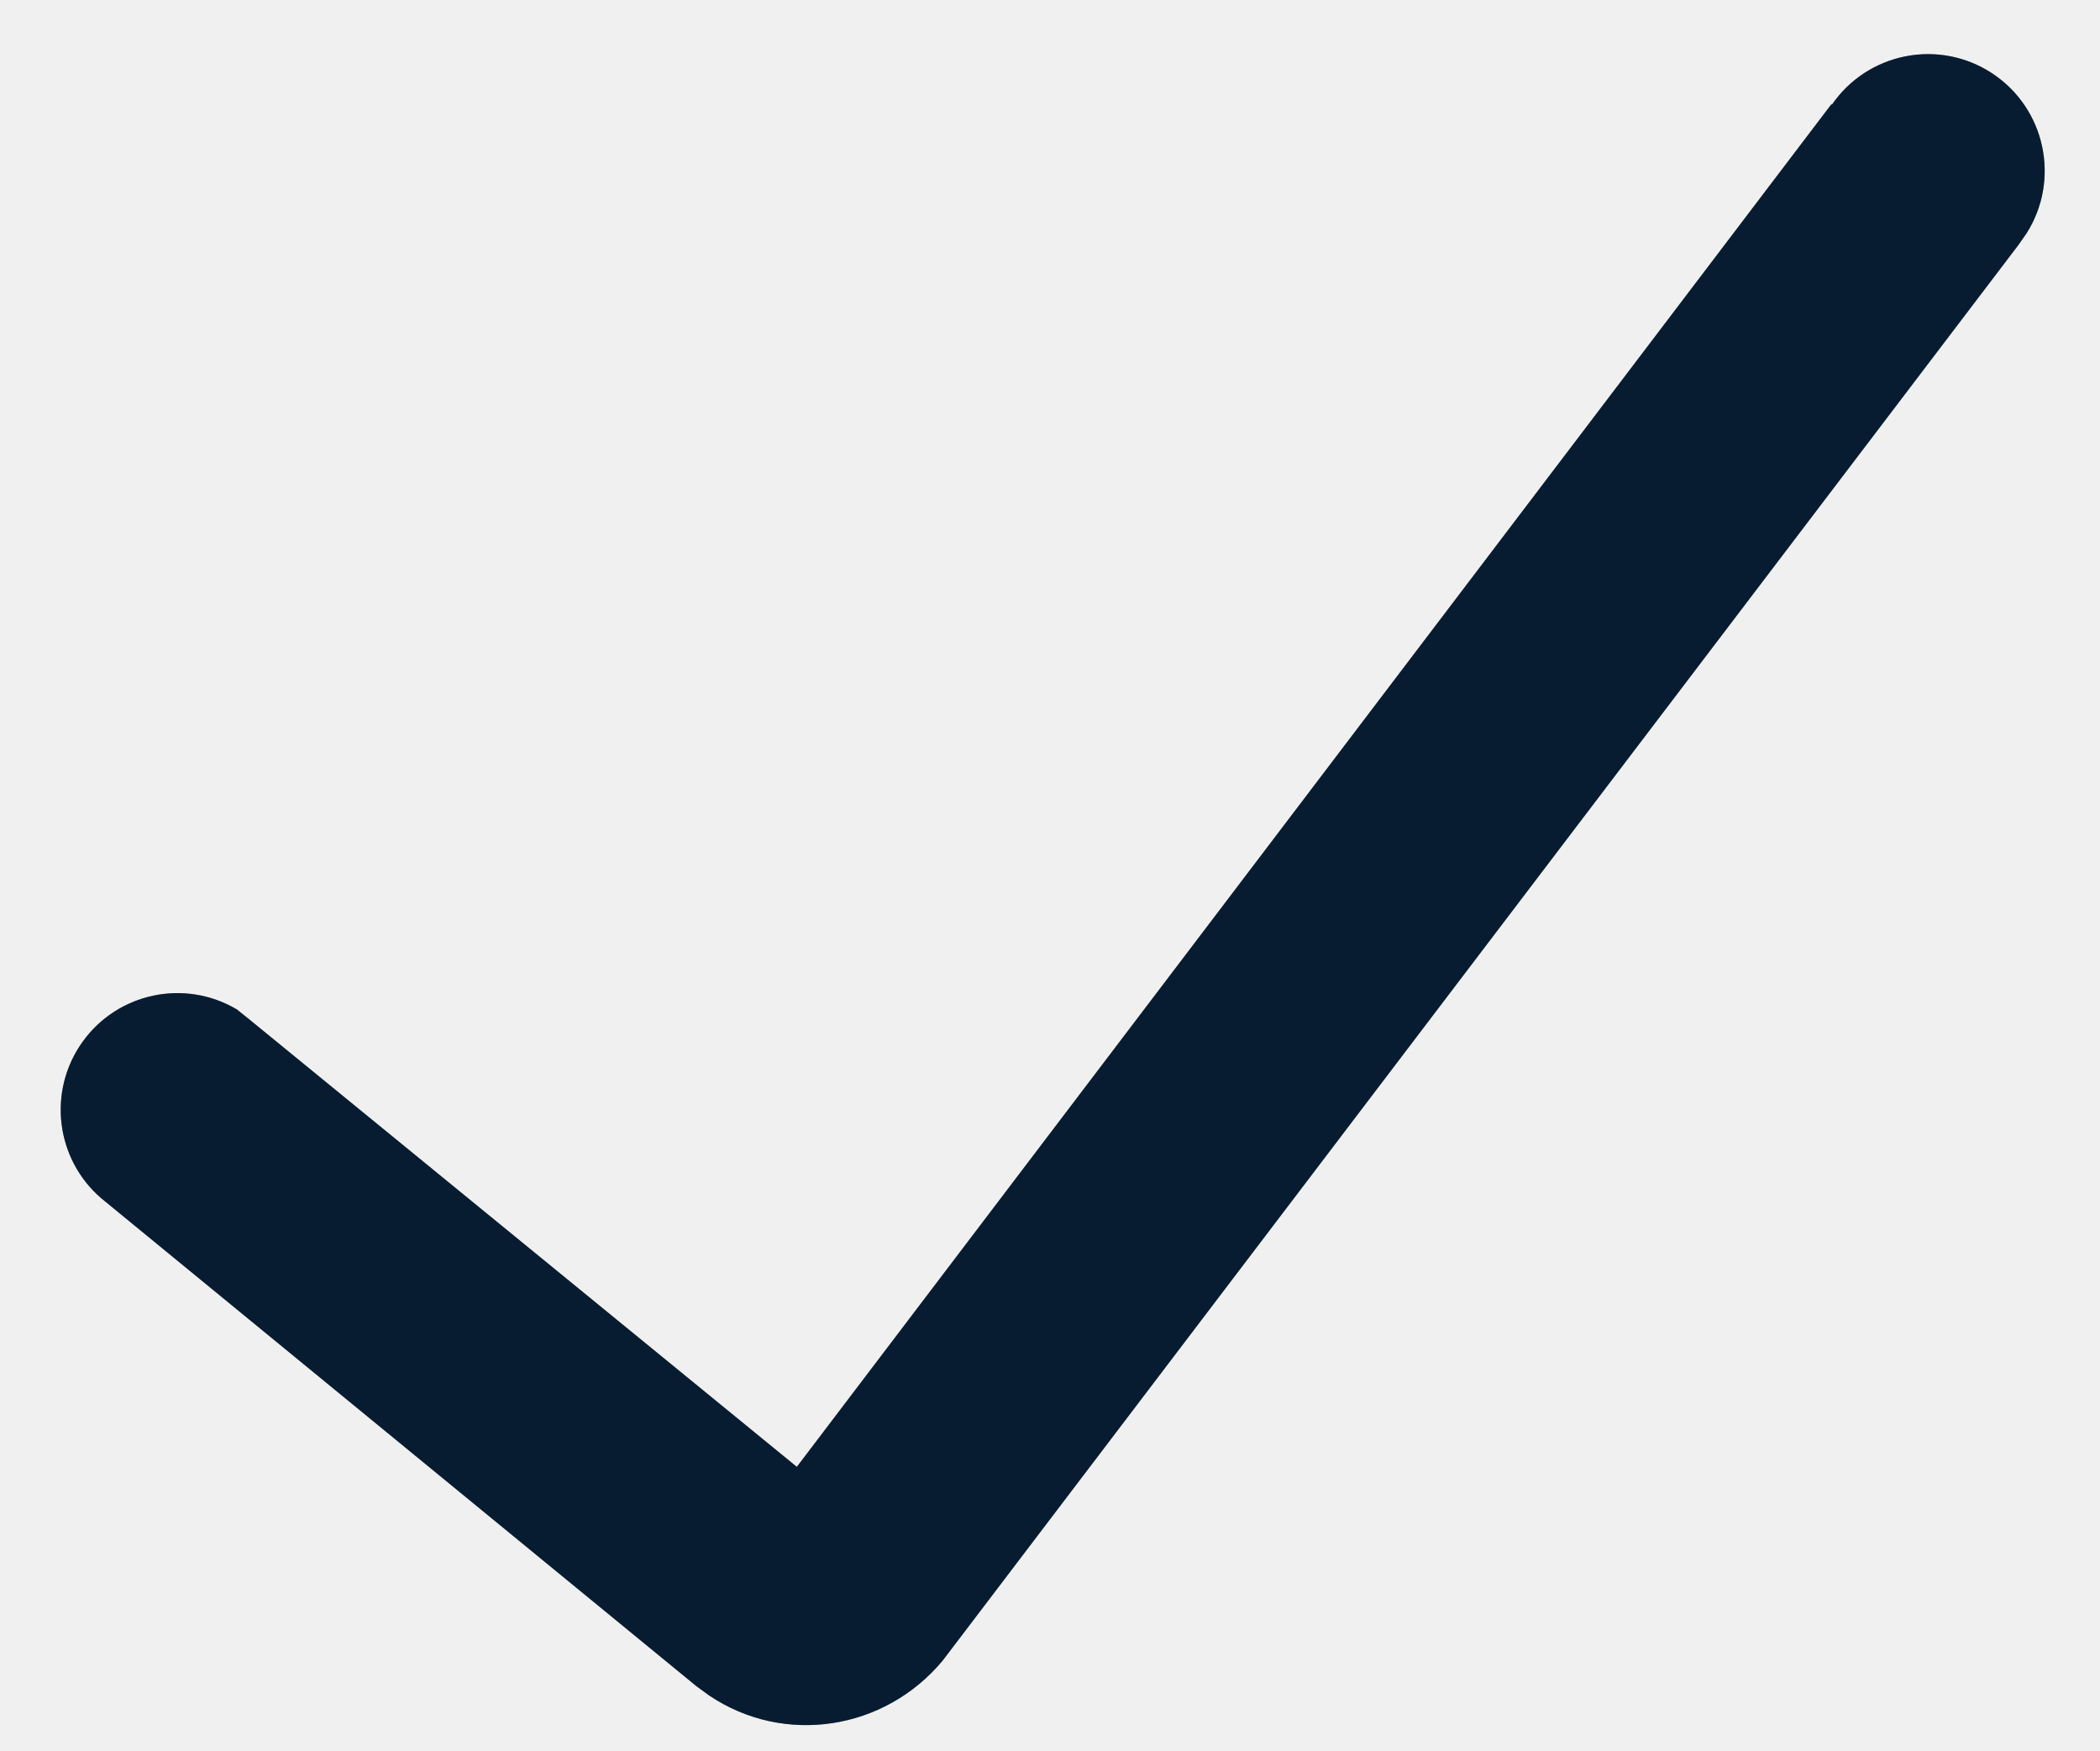
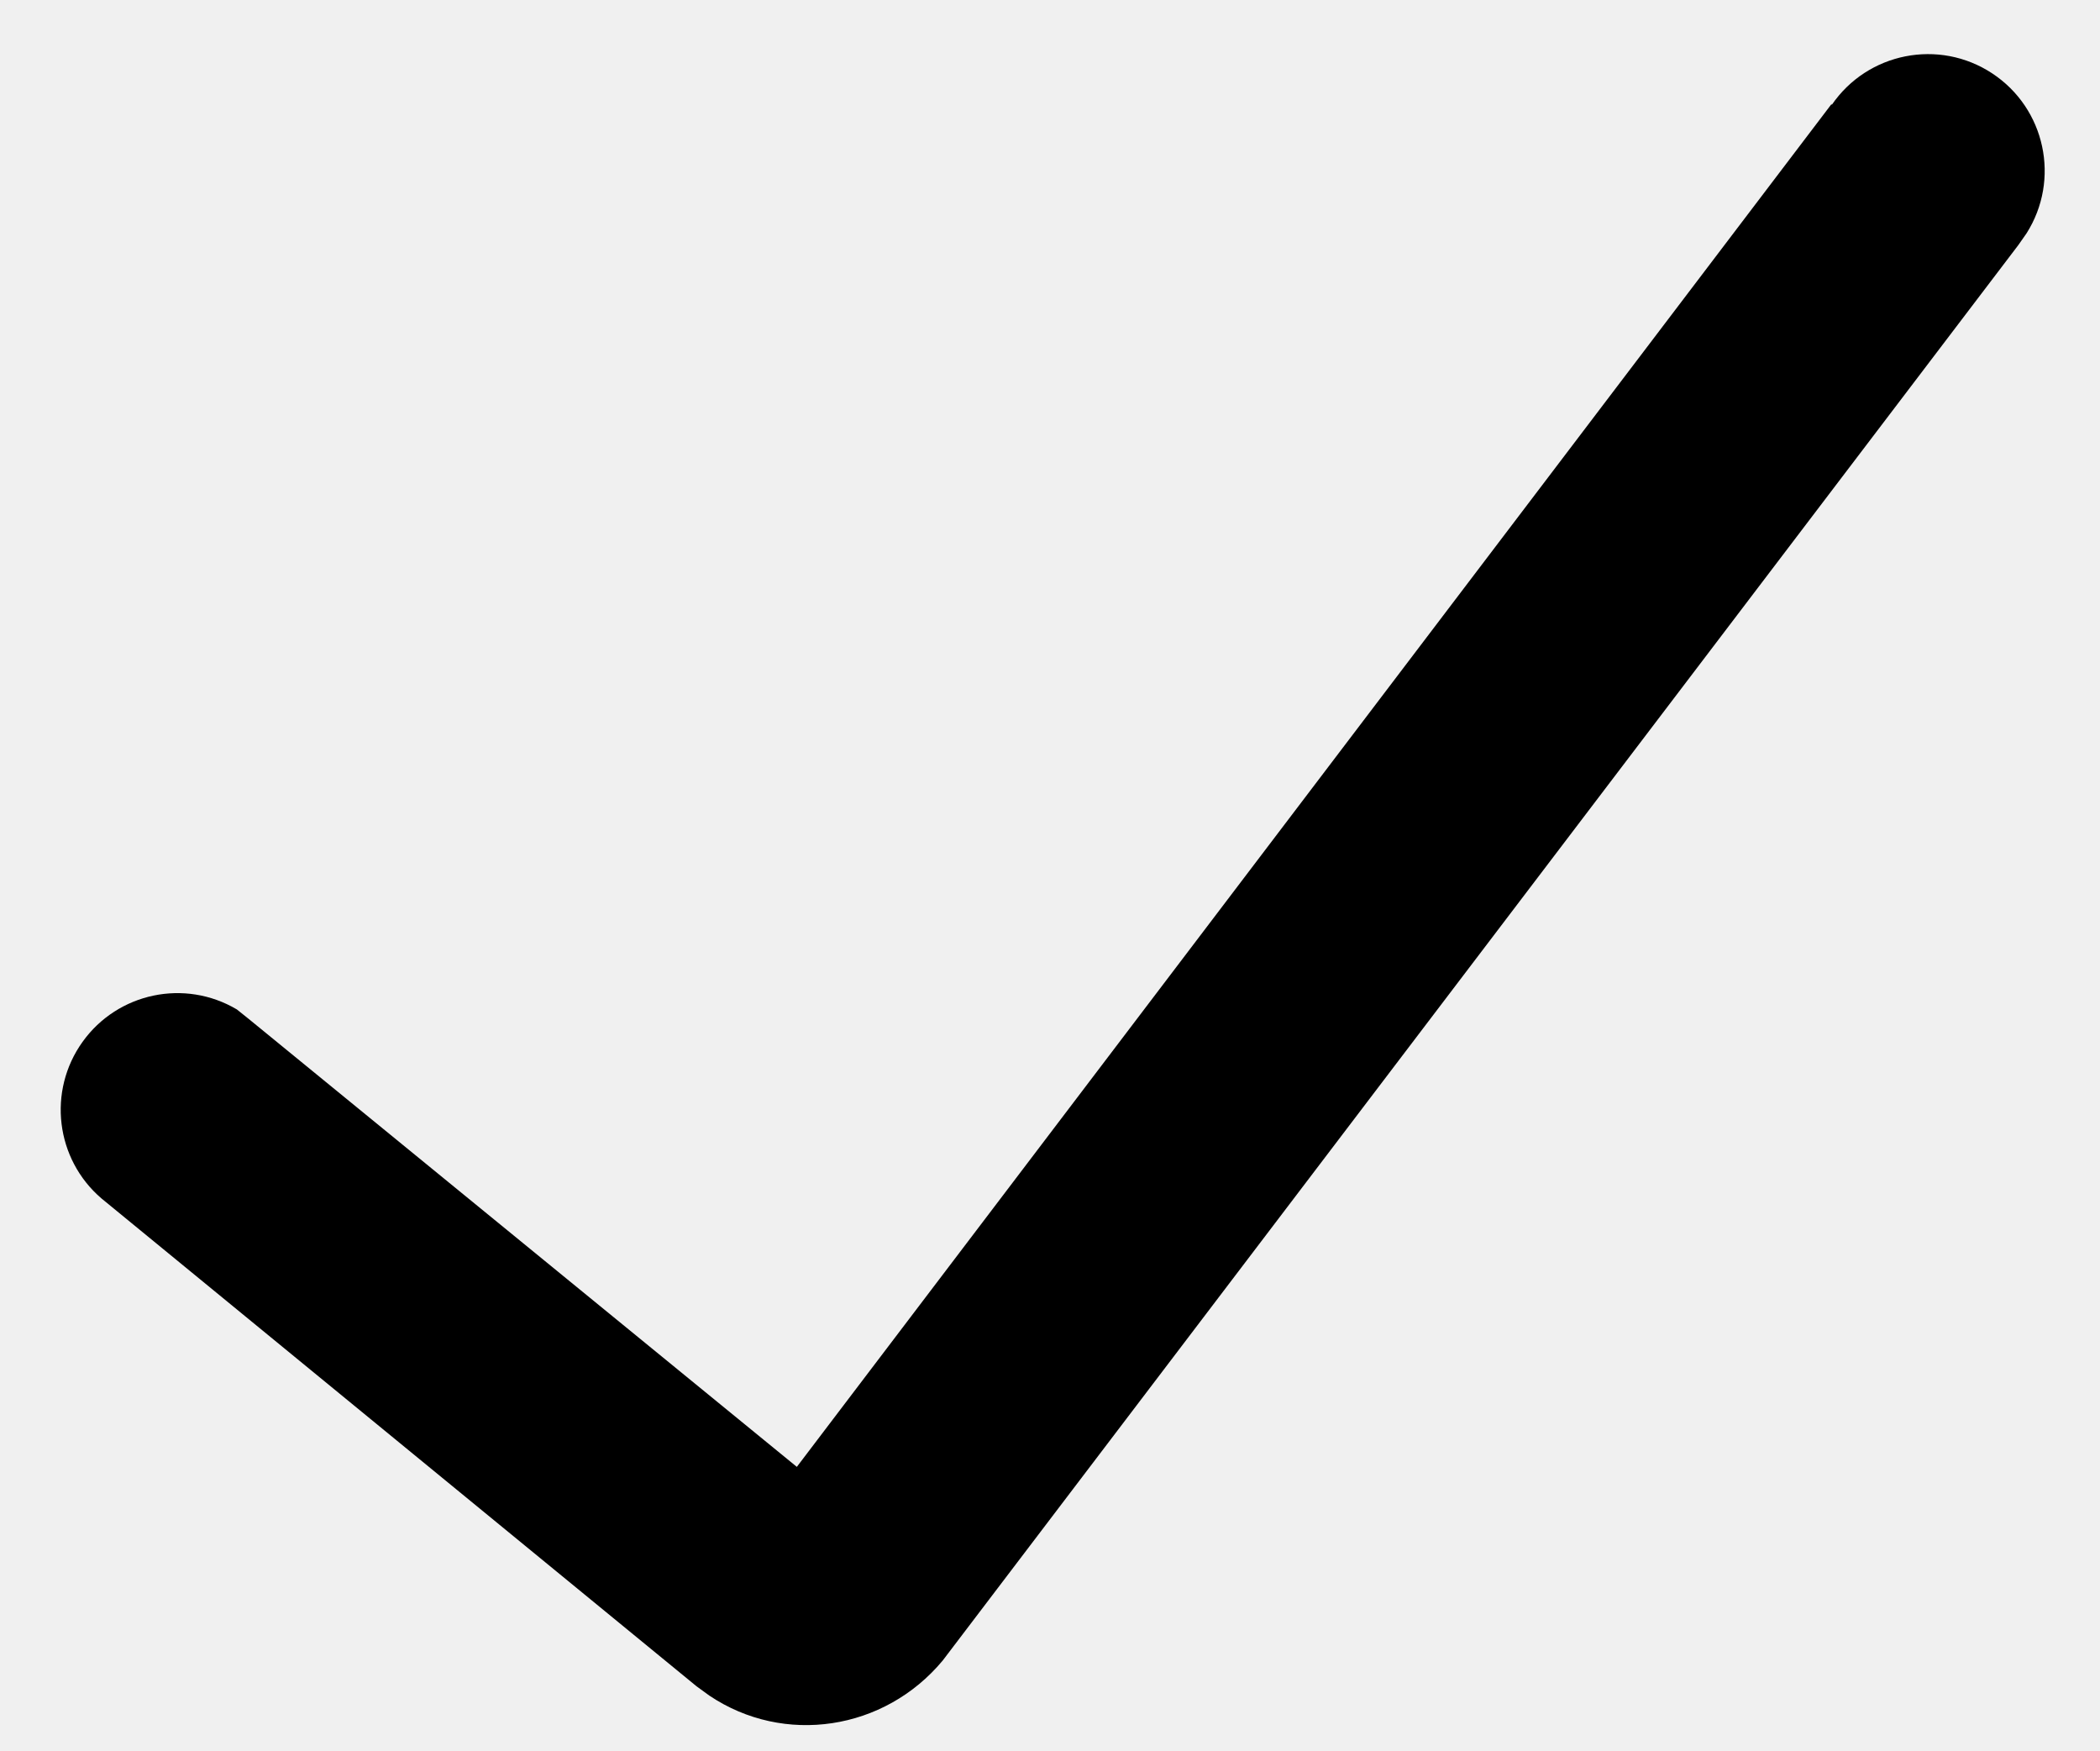
<svg xmlns="http://www.w3.org/2000/svg" xmlns:xlink="http://www.w3.org/1999/xlink" width="18" height="15">
  <defs>
-     <path d="M15.7.9A1 1 0 0 1 17.37 2l-.07.1-9.22 12.13c-.5.6-1.36.73-2 .3l-.11-.08-5.1-4.18a1 1 0 0 1 1.16-1.62l.1.08 4.7 3.84L15.7.89Z" id="a" />
+     <path d="M15.7.9A1 1 0 0 1 17.37 2l-.07.1-9.22 12.13c-.5.6-1.36.73-2 .3l-.11-.08-5.1-4.18a1 1 0 0 1 1.16-1.62l.1.08 4.7 3.84L15.7.89Z" id="ic-check" />
  </defs>
  <g fill="none" fill-rule="evenodd">
-     <mask id="b" fill="#fff">
-       <use xlink:href="#a" />
-     </mask>
-     <use fill="#979797" fill-rule="nonzero" xlink:href="#a" />
-     <g mask="url(#b)">
-       <path fill="#071C31" d="M-3-4h24v24H-3z" />
-     </g>
+     <use fill="currentColor" fill-rule="nonzero" xlink:href="#ic-check" />
  </g>
</svg>
